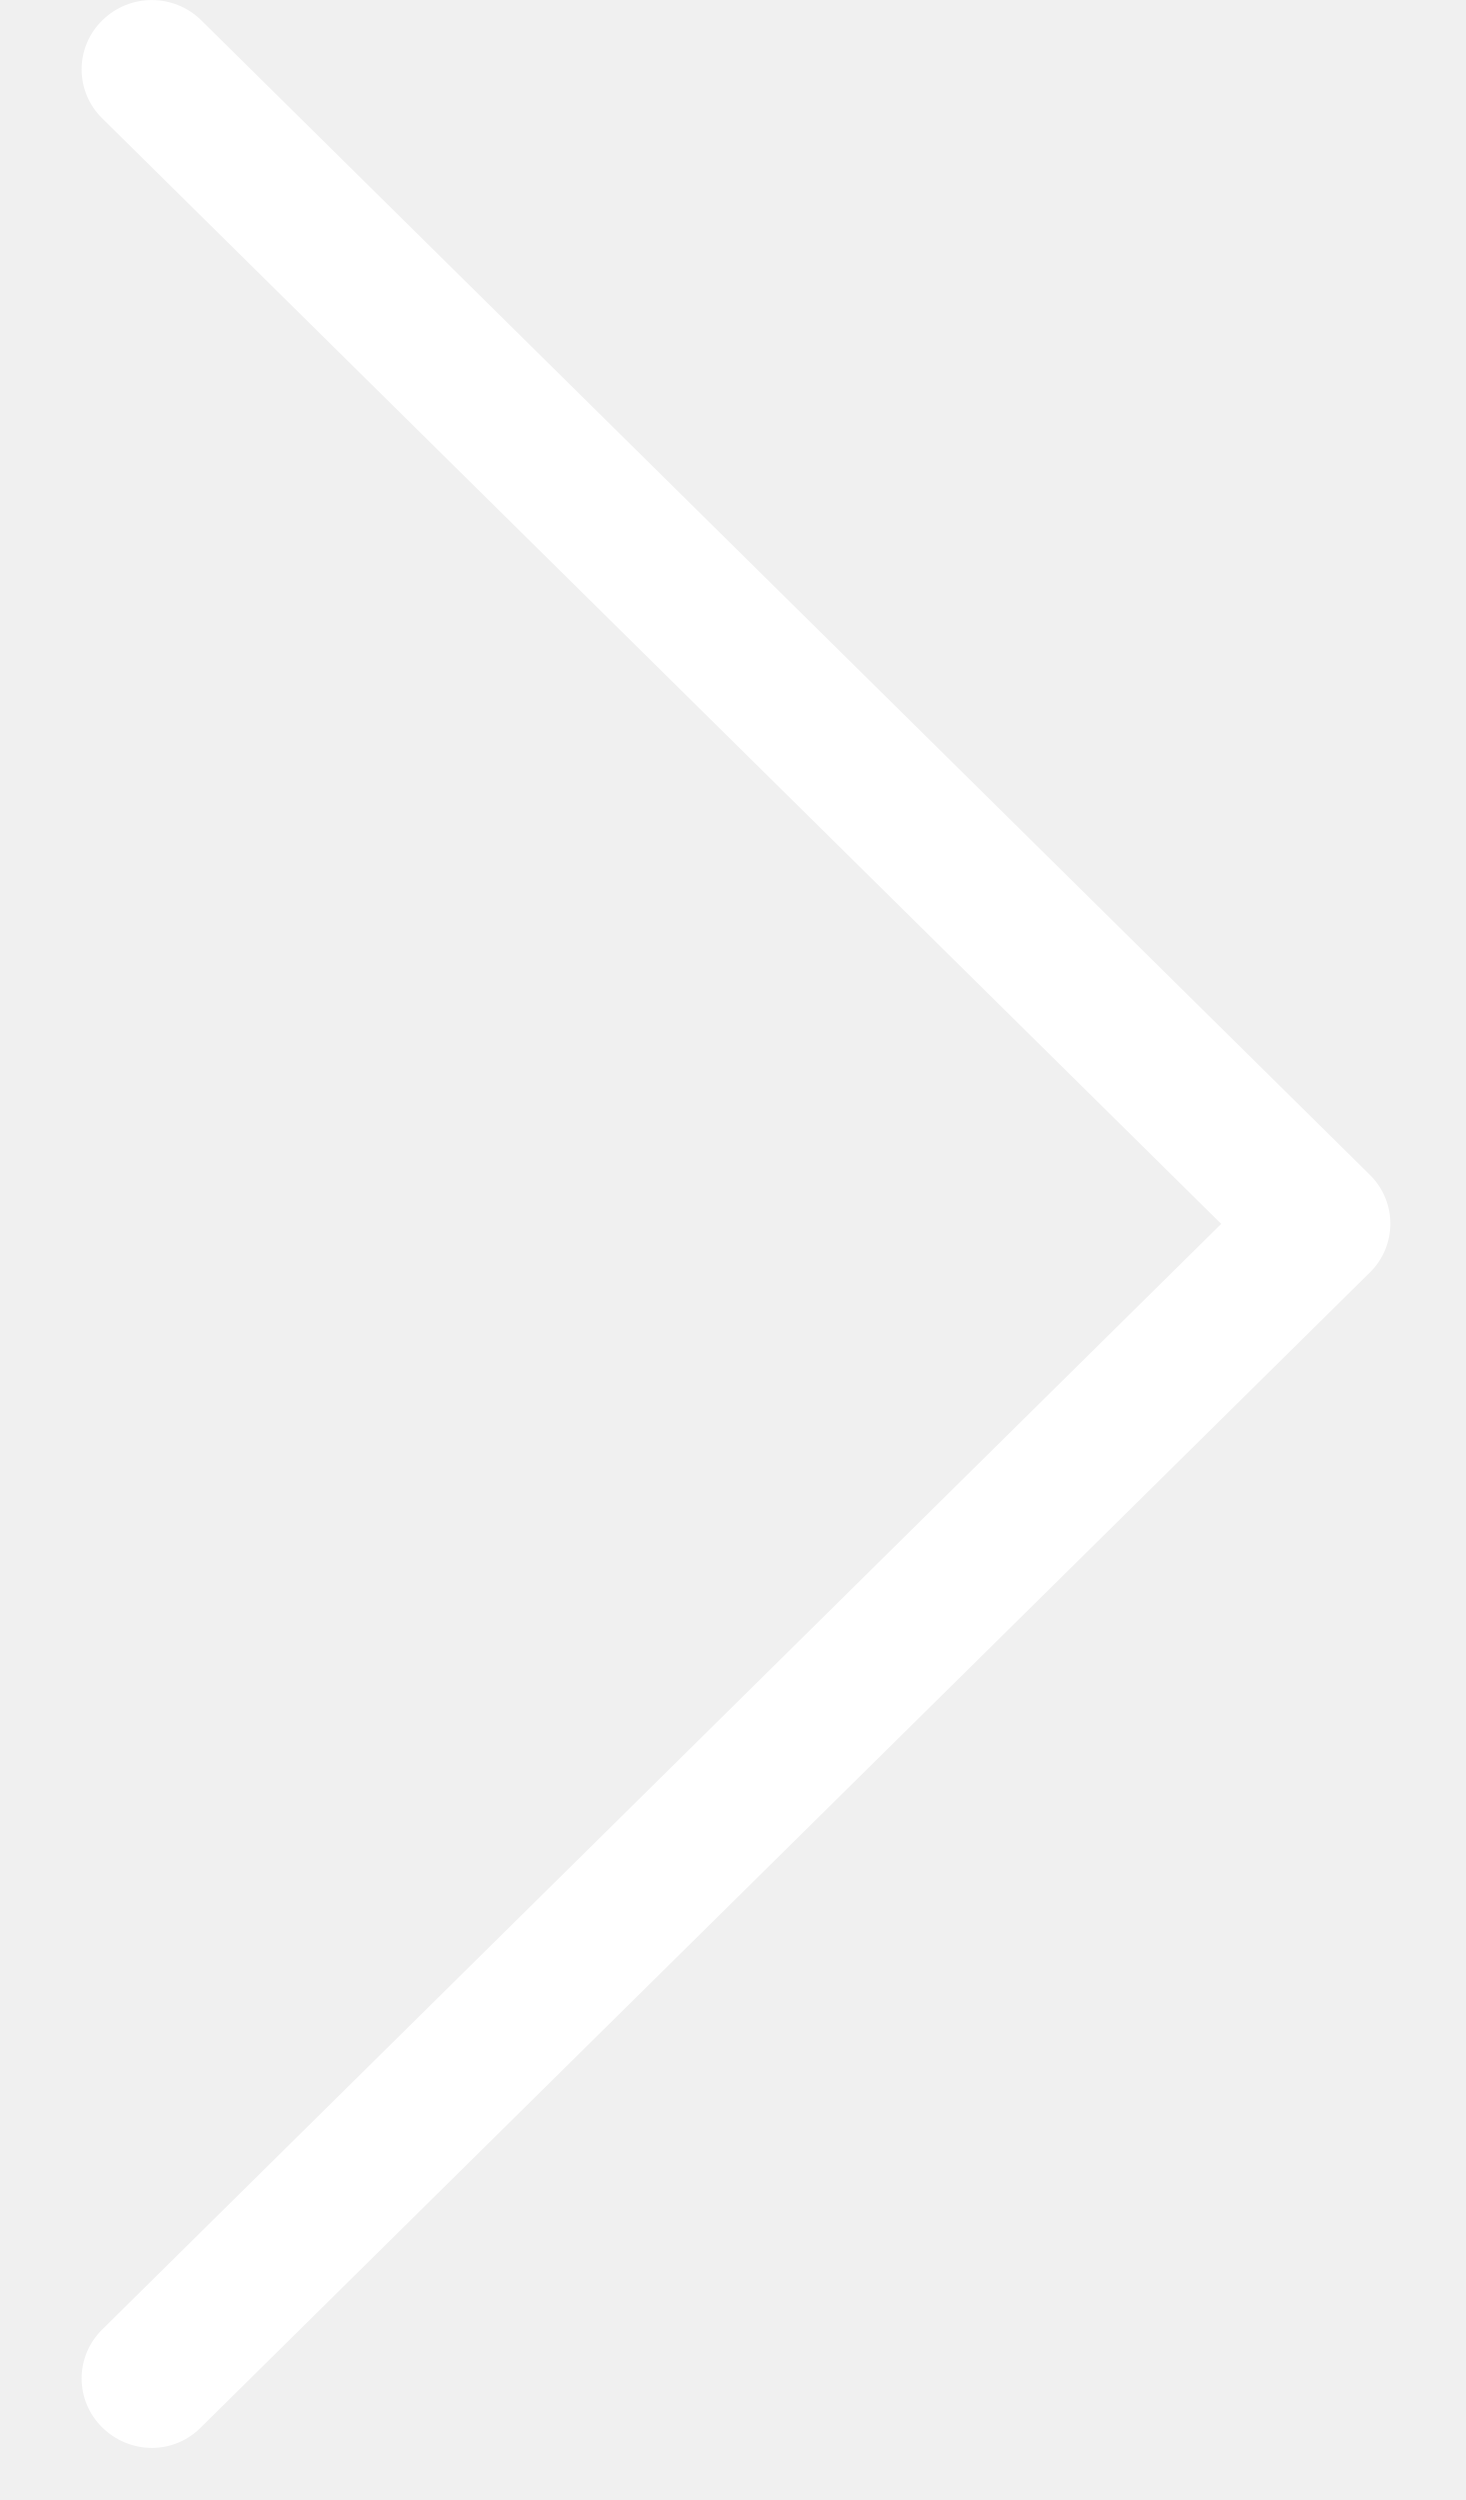
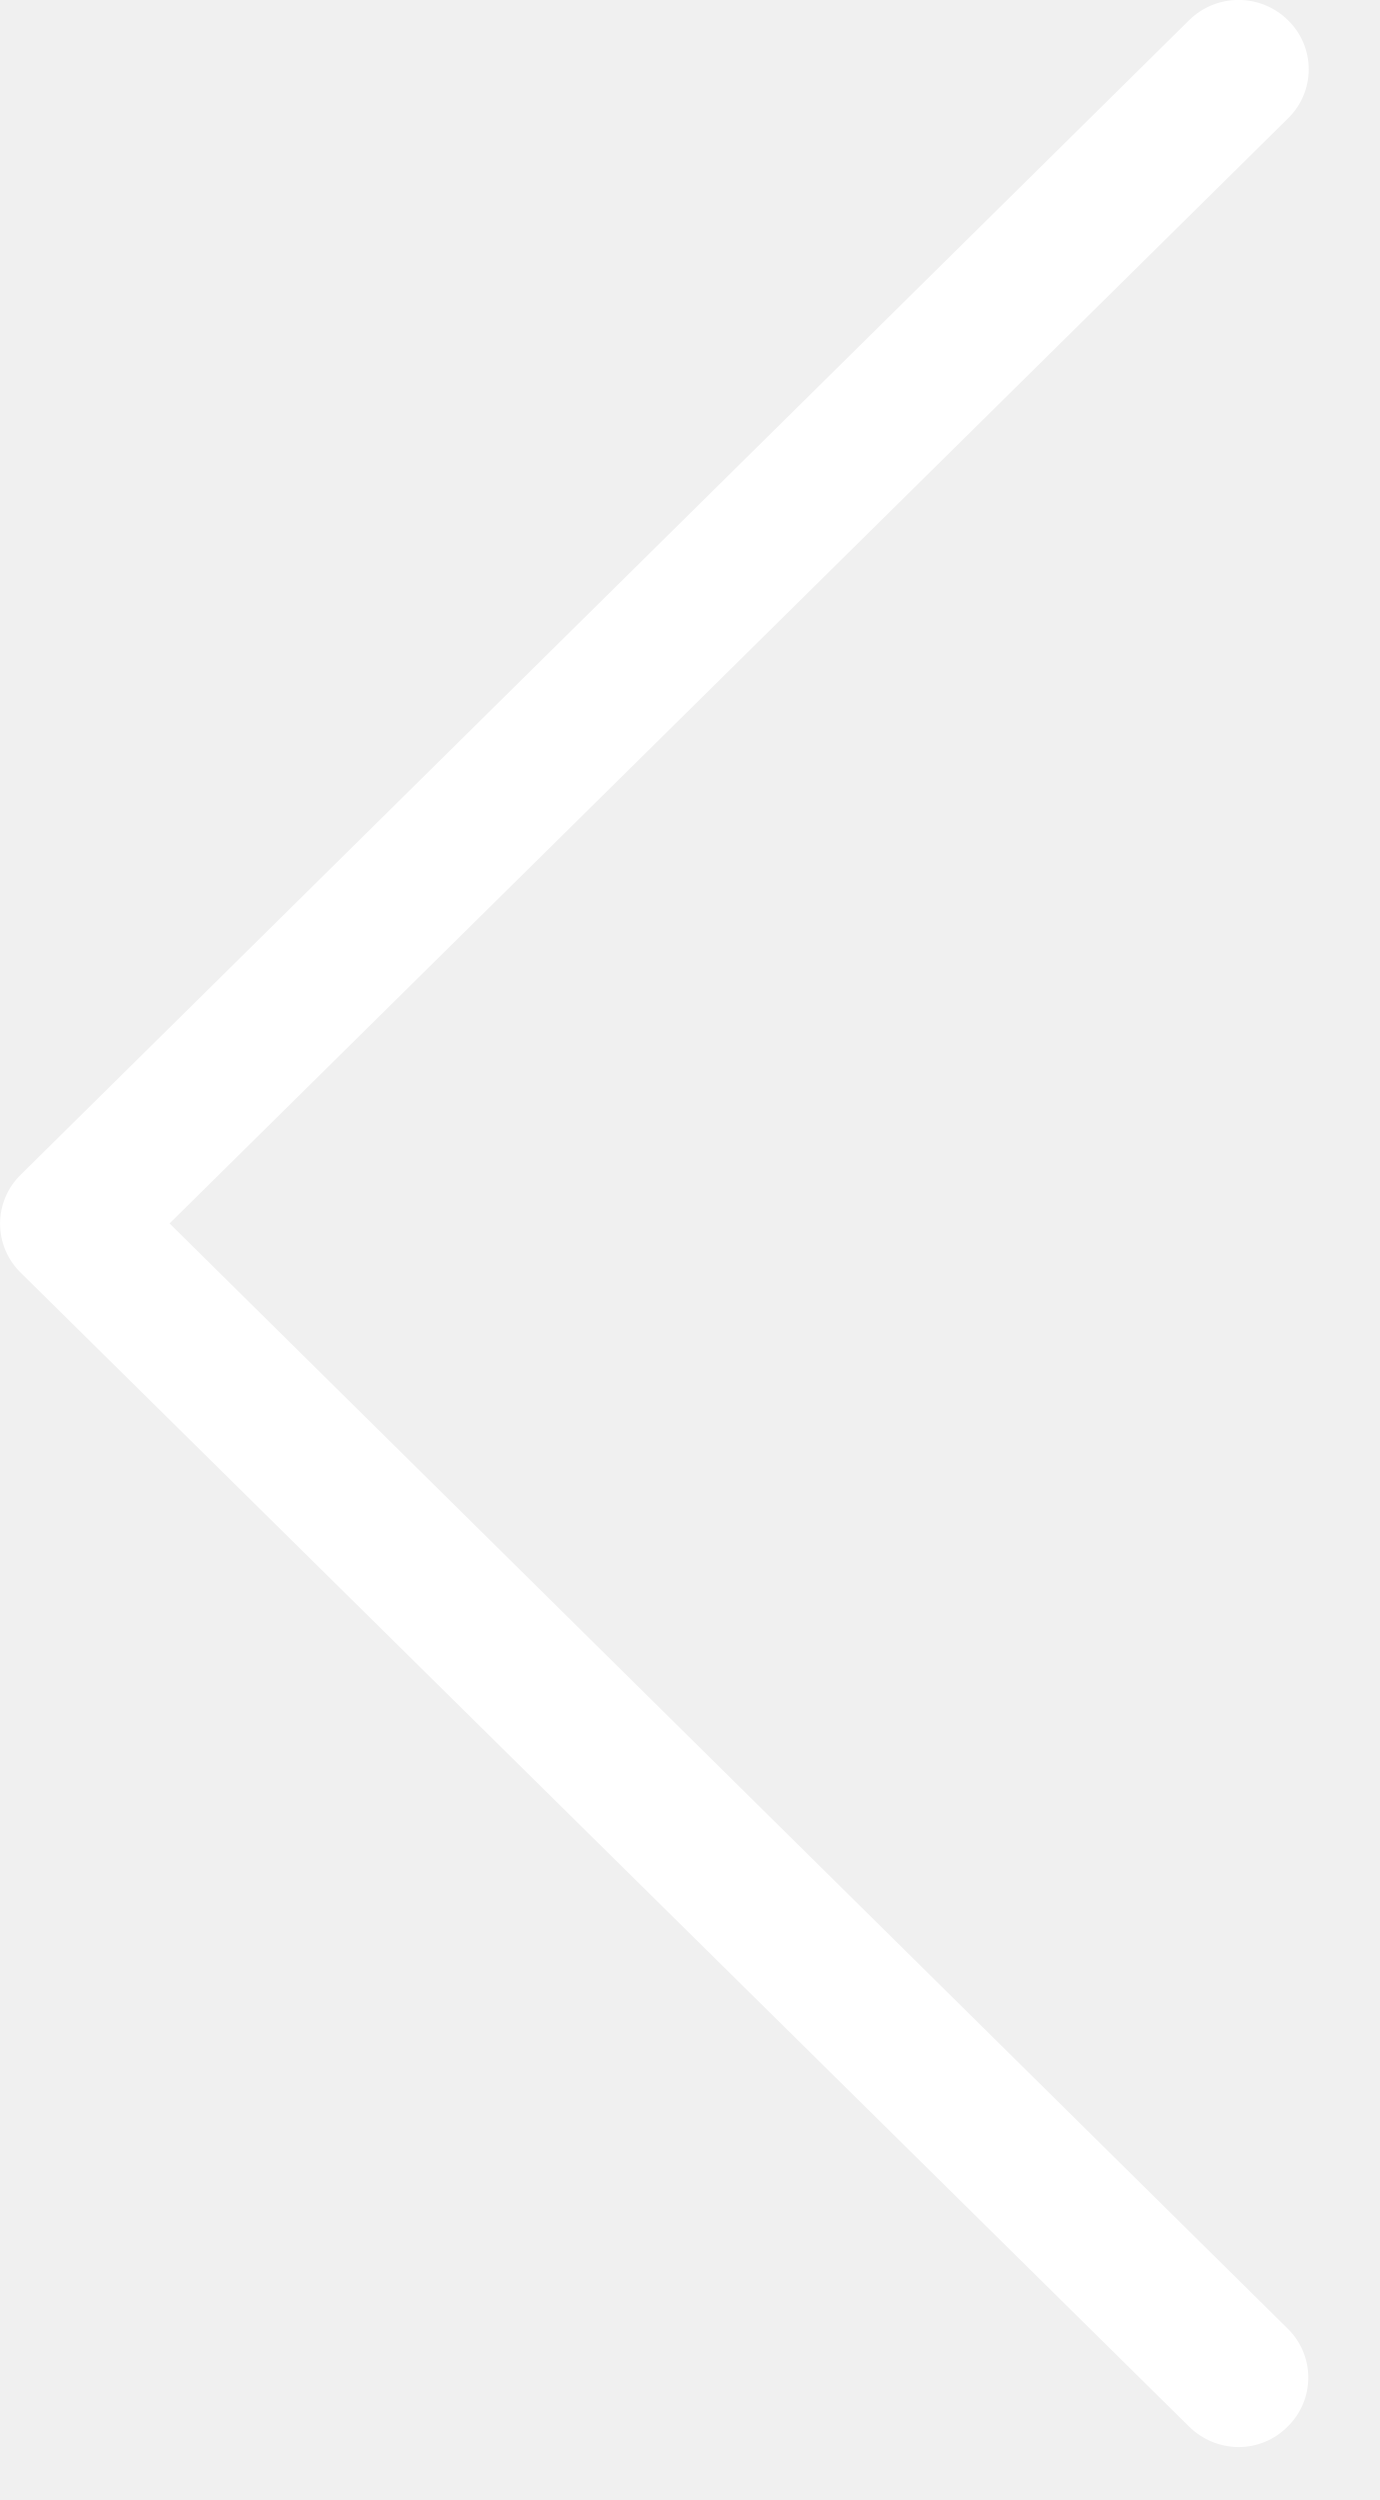
- <svg xmlns="http://www.w3.org/2000/svg" width="17" height="29" fill="none">
-   <path d="M15.894 13.632L2.336.237a.818.818 0 00-1.15 0 .794.794 0 000 1.136l12.98 12.824-12.98 12.825a.794.794 0 000 1.136.823.823 0 00.572.238.798.798 0 00.572-.238l13.558-13.395a.793.793 0 00.006-1.131z" fill="#fff" />
+ <svg xmlns="http://www.w3.org/2000/svg" width="16" height="29" fill="none">
+   <path d="M1.967 14.192l12.975-12.82a.794.794 0 000-1.136.817.817 0 00-1.15 0L.24 13.627a.794.794 0 000 1.136l13.553 13.385a.823.823 0 00.572.238.798.798 0 00.572-.238.794.794 0 000-1.136l-12.97-12.82z" fill="#fff" />
</svg>
